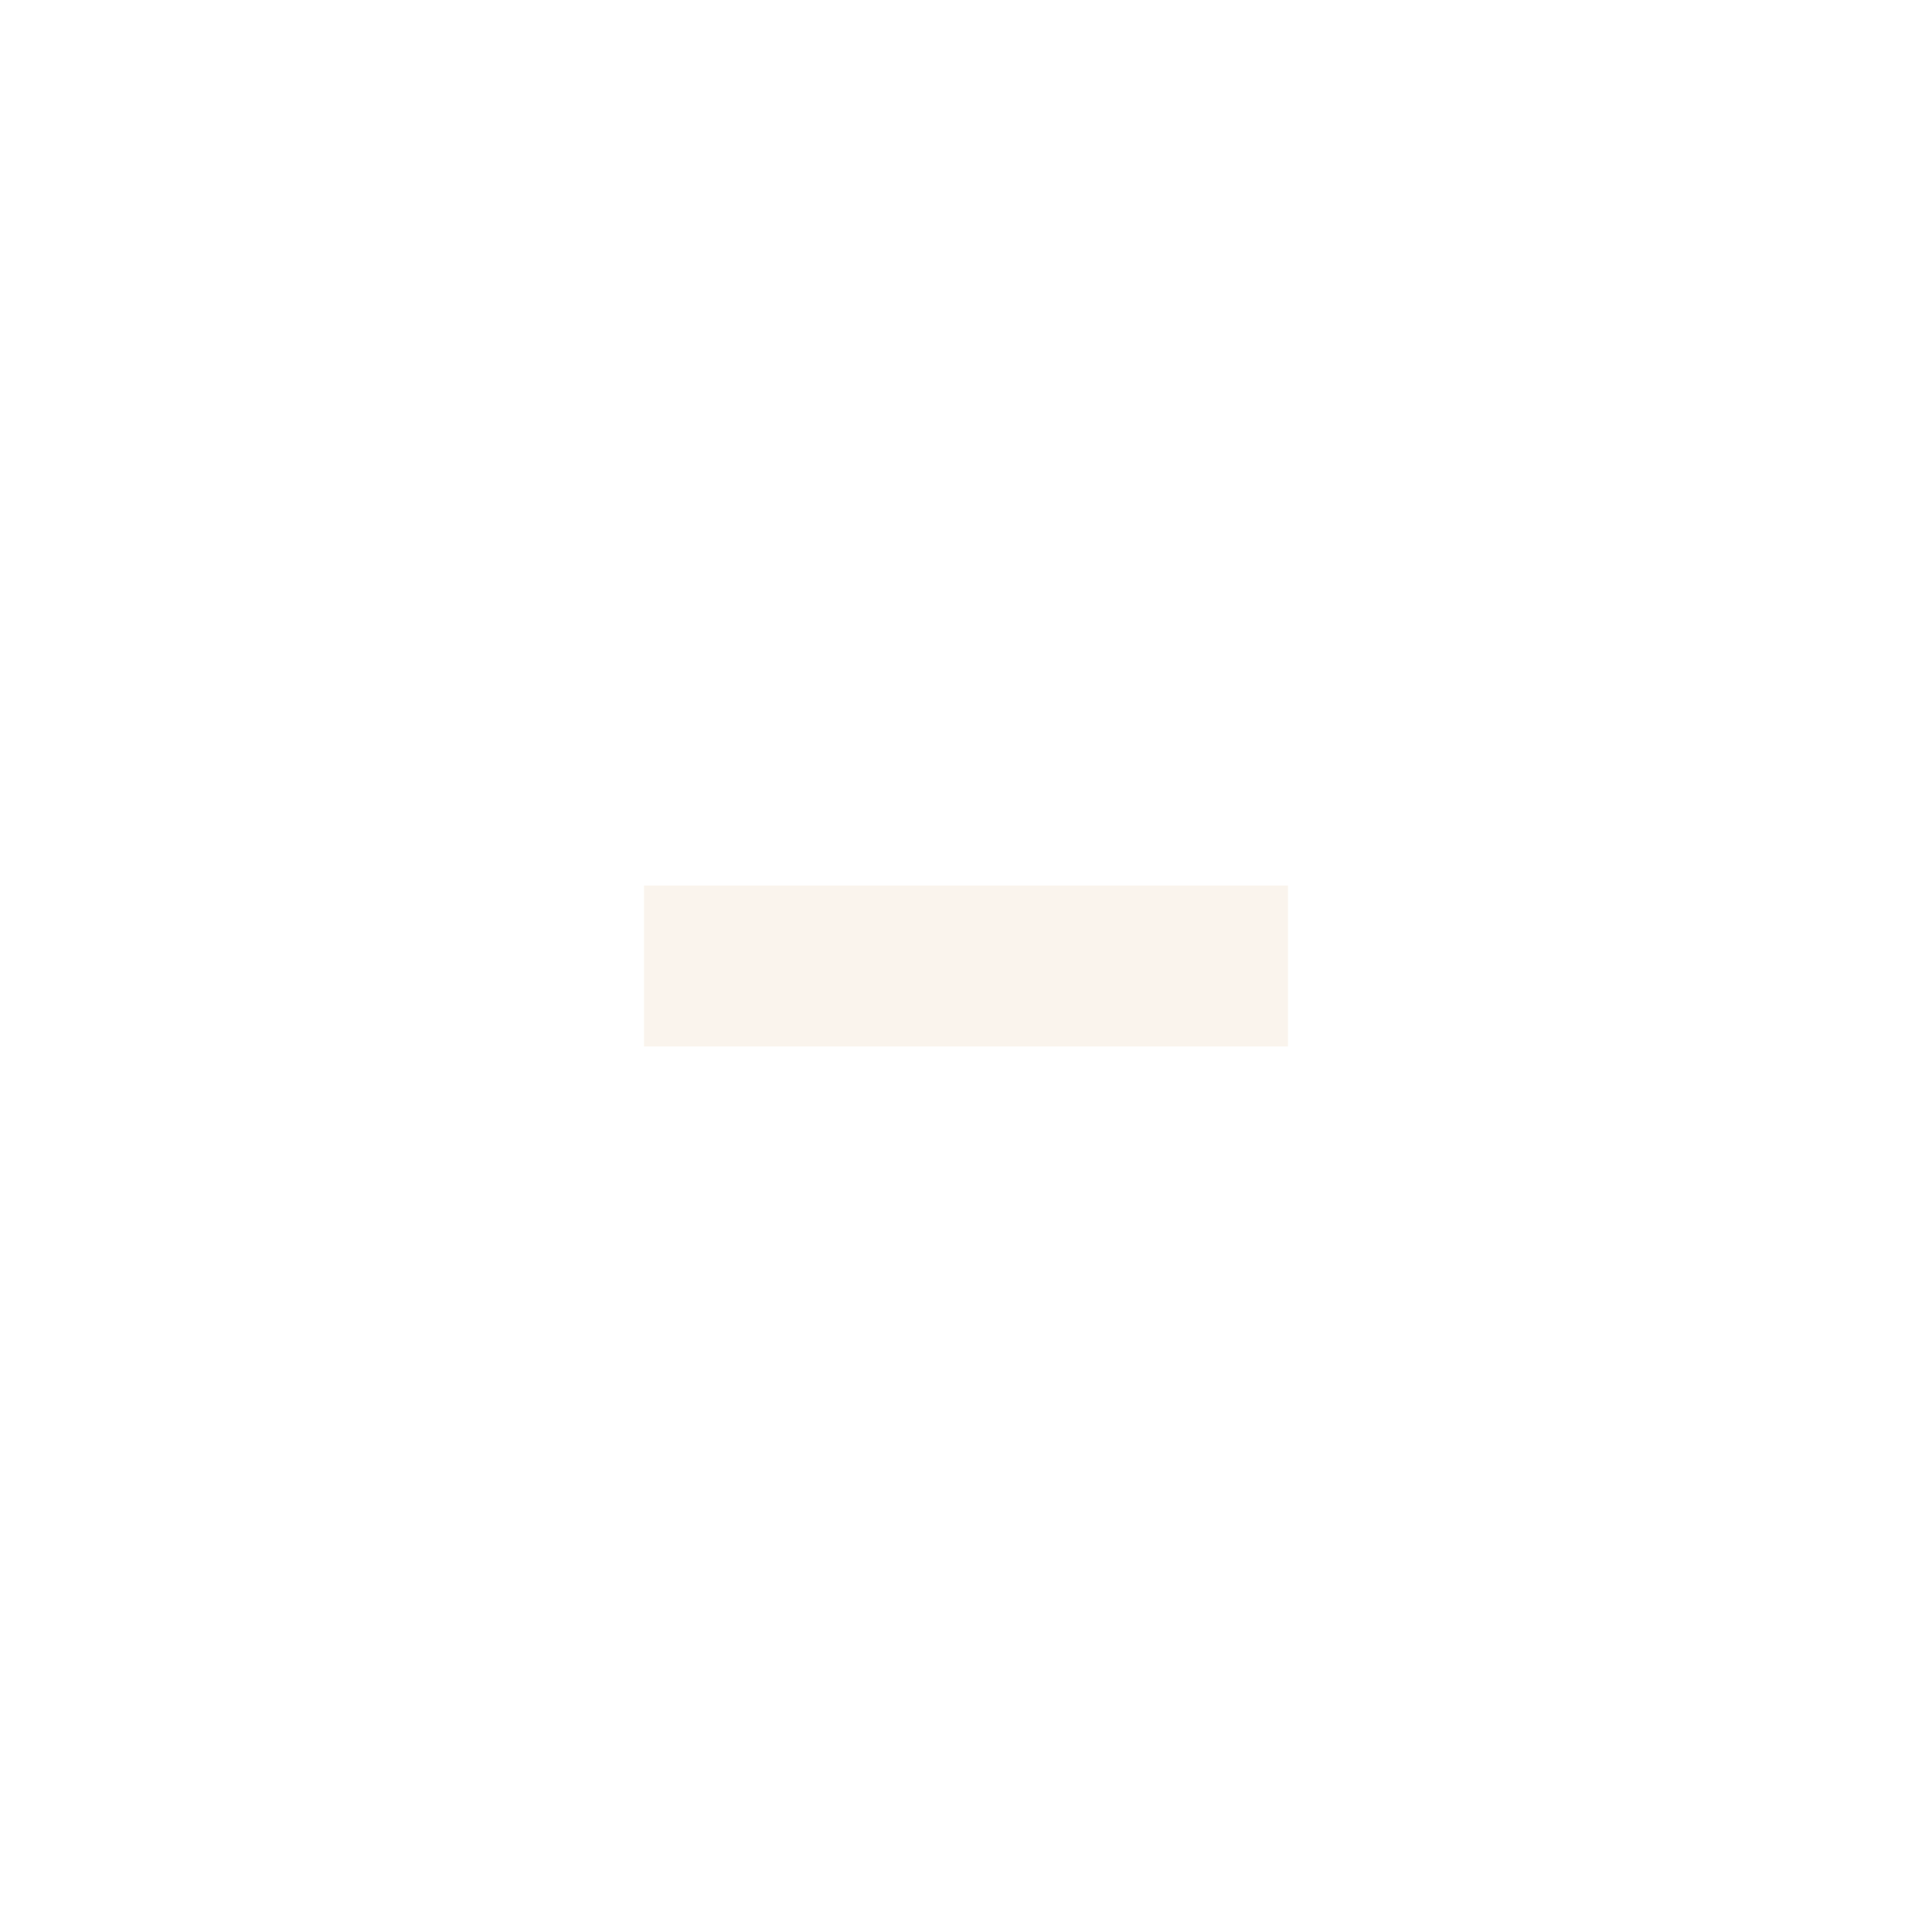
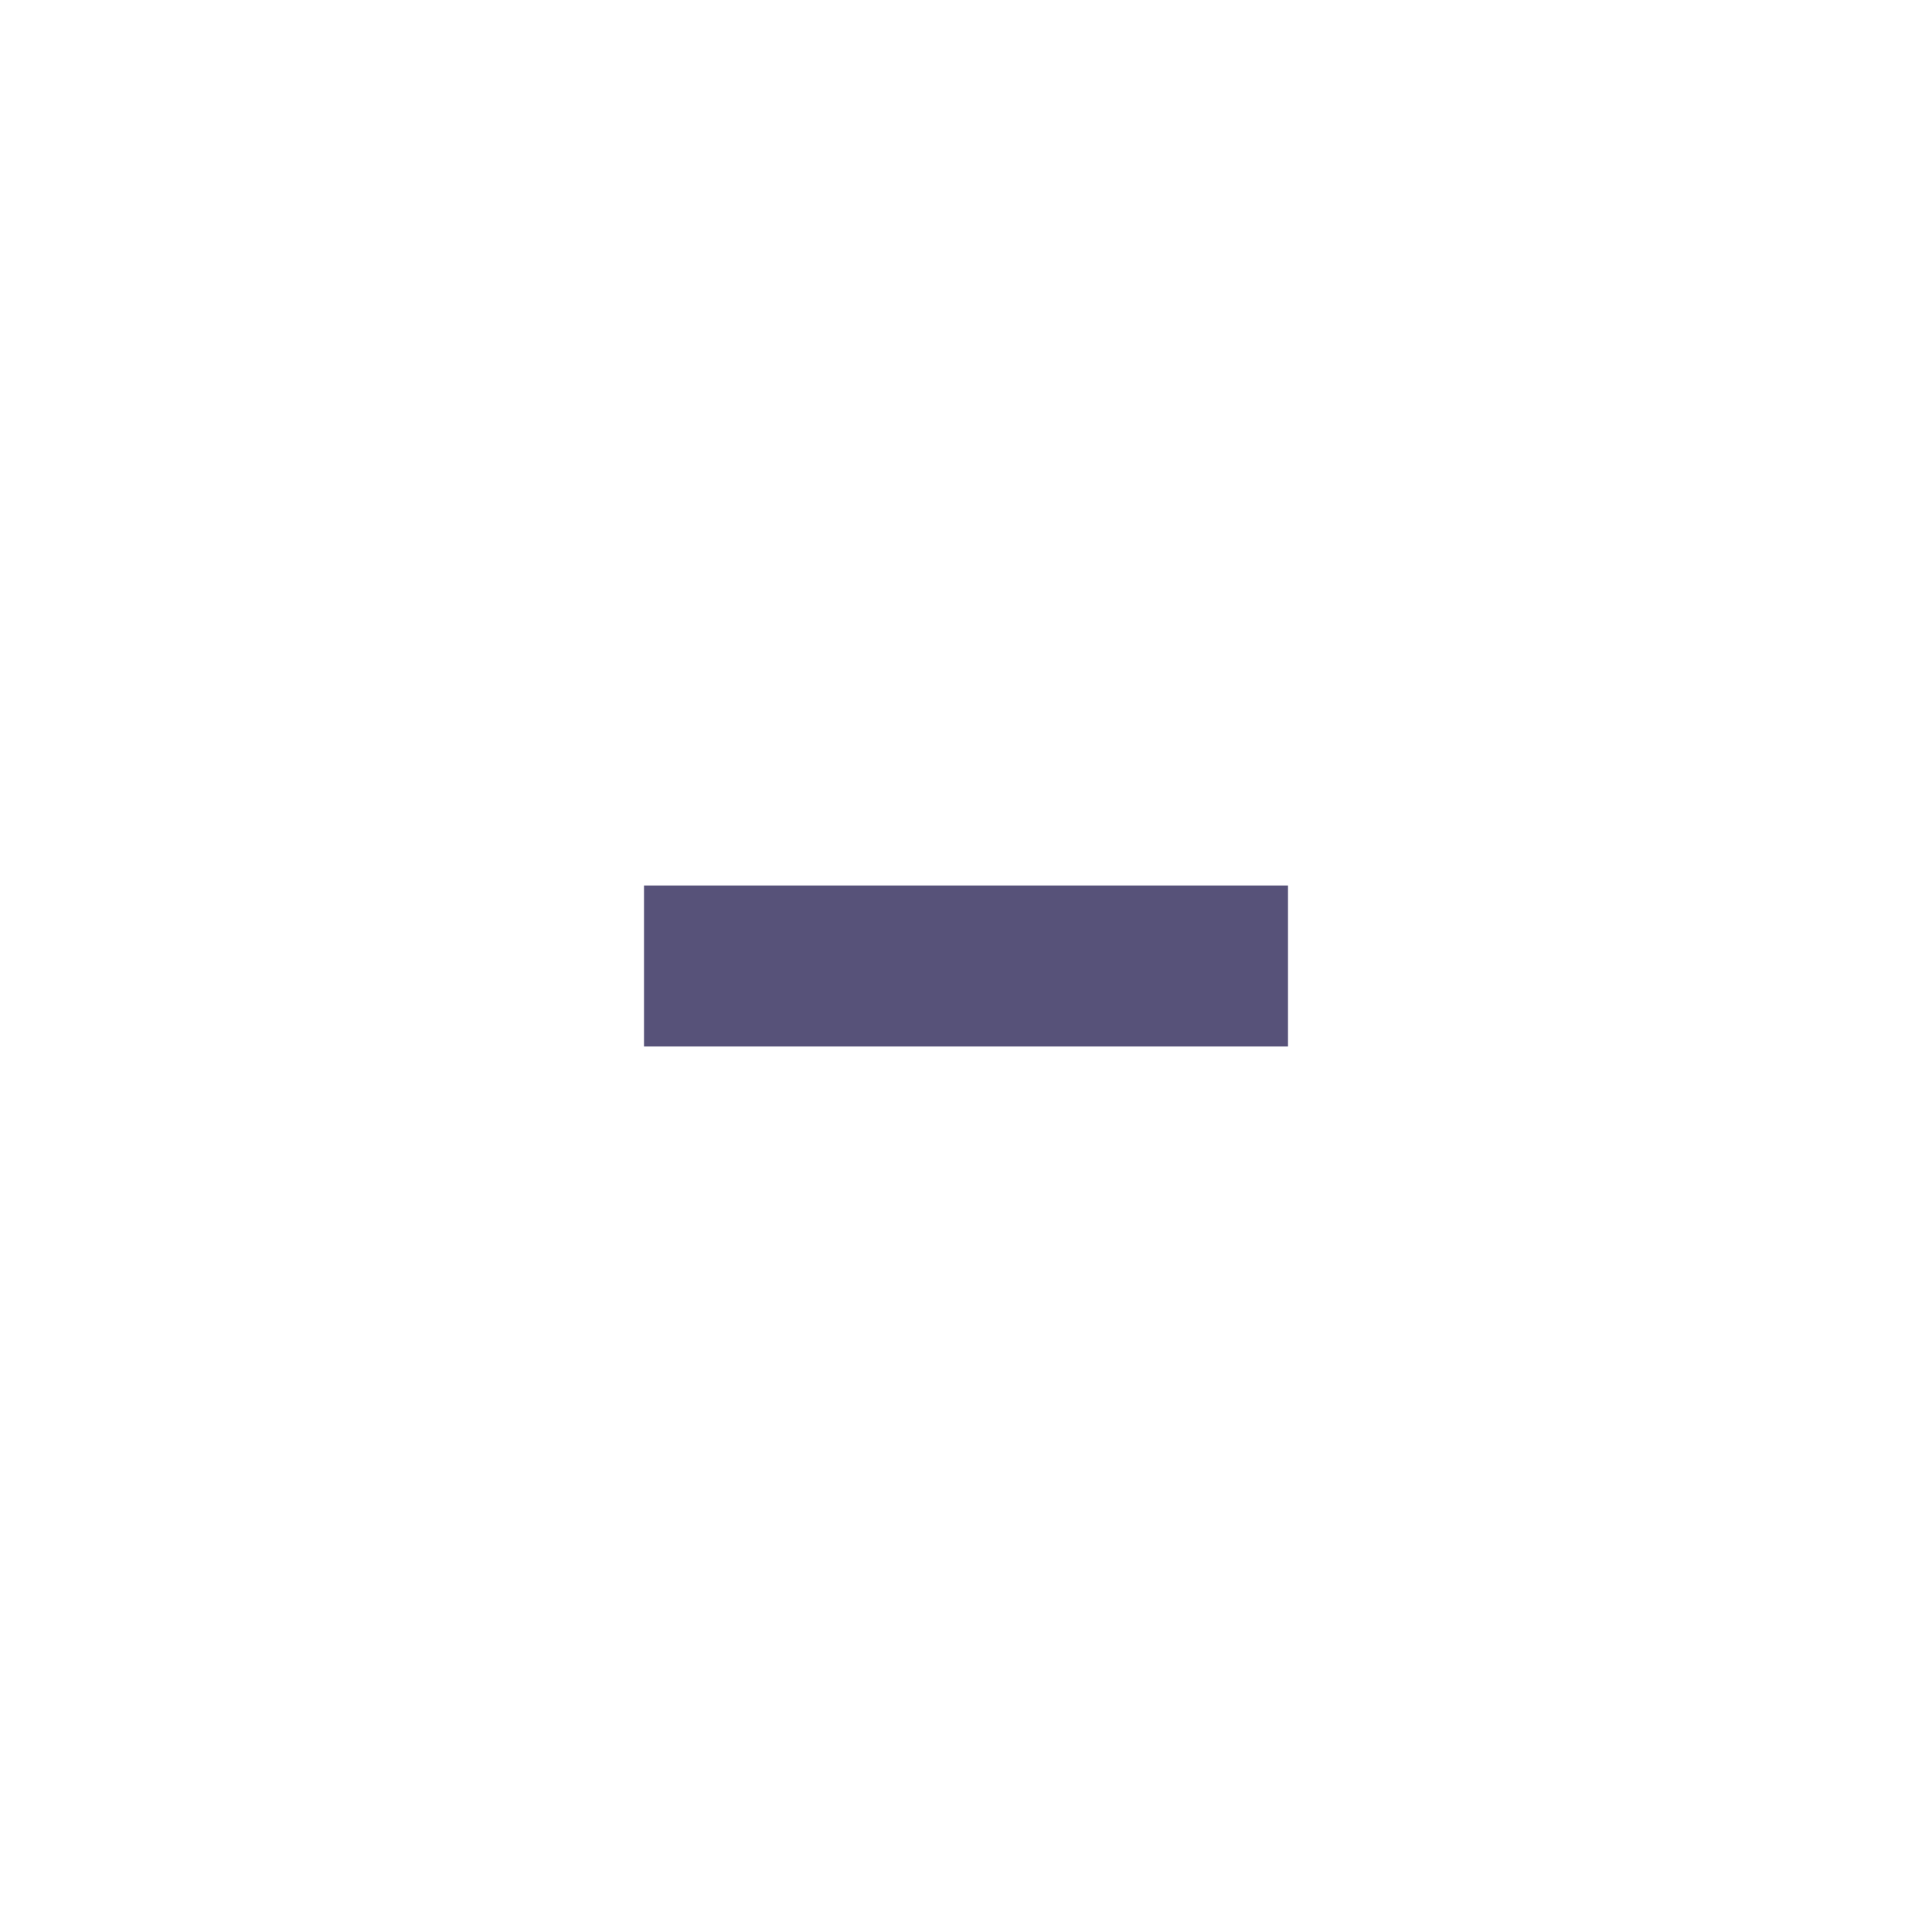
<svg xmlns="http://www.w3.org/2000/svg" version="1.1" x="0px" y="0px" width="24px" height="24px" viewBox="0 0 24 24" xml:space="preserve">
-   <rect x="8" y="11" fill="#faf4ed" width="8" height="2" />
+   <rect x="8" y="11" fill="#575279" width="8" height="2" />
</svg>
